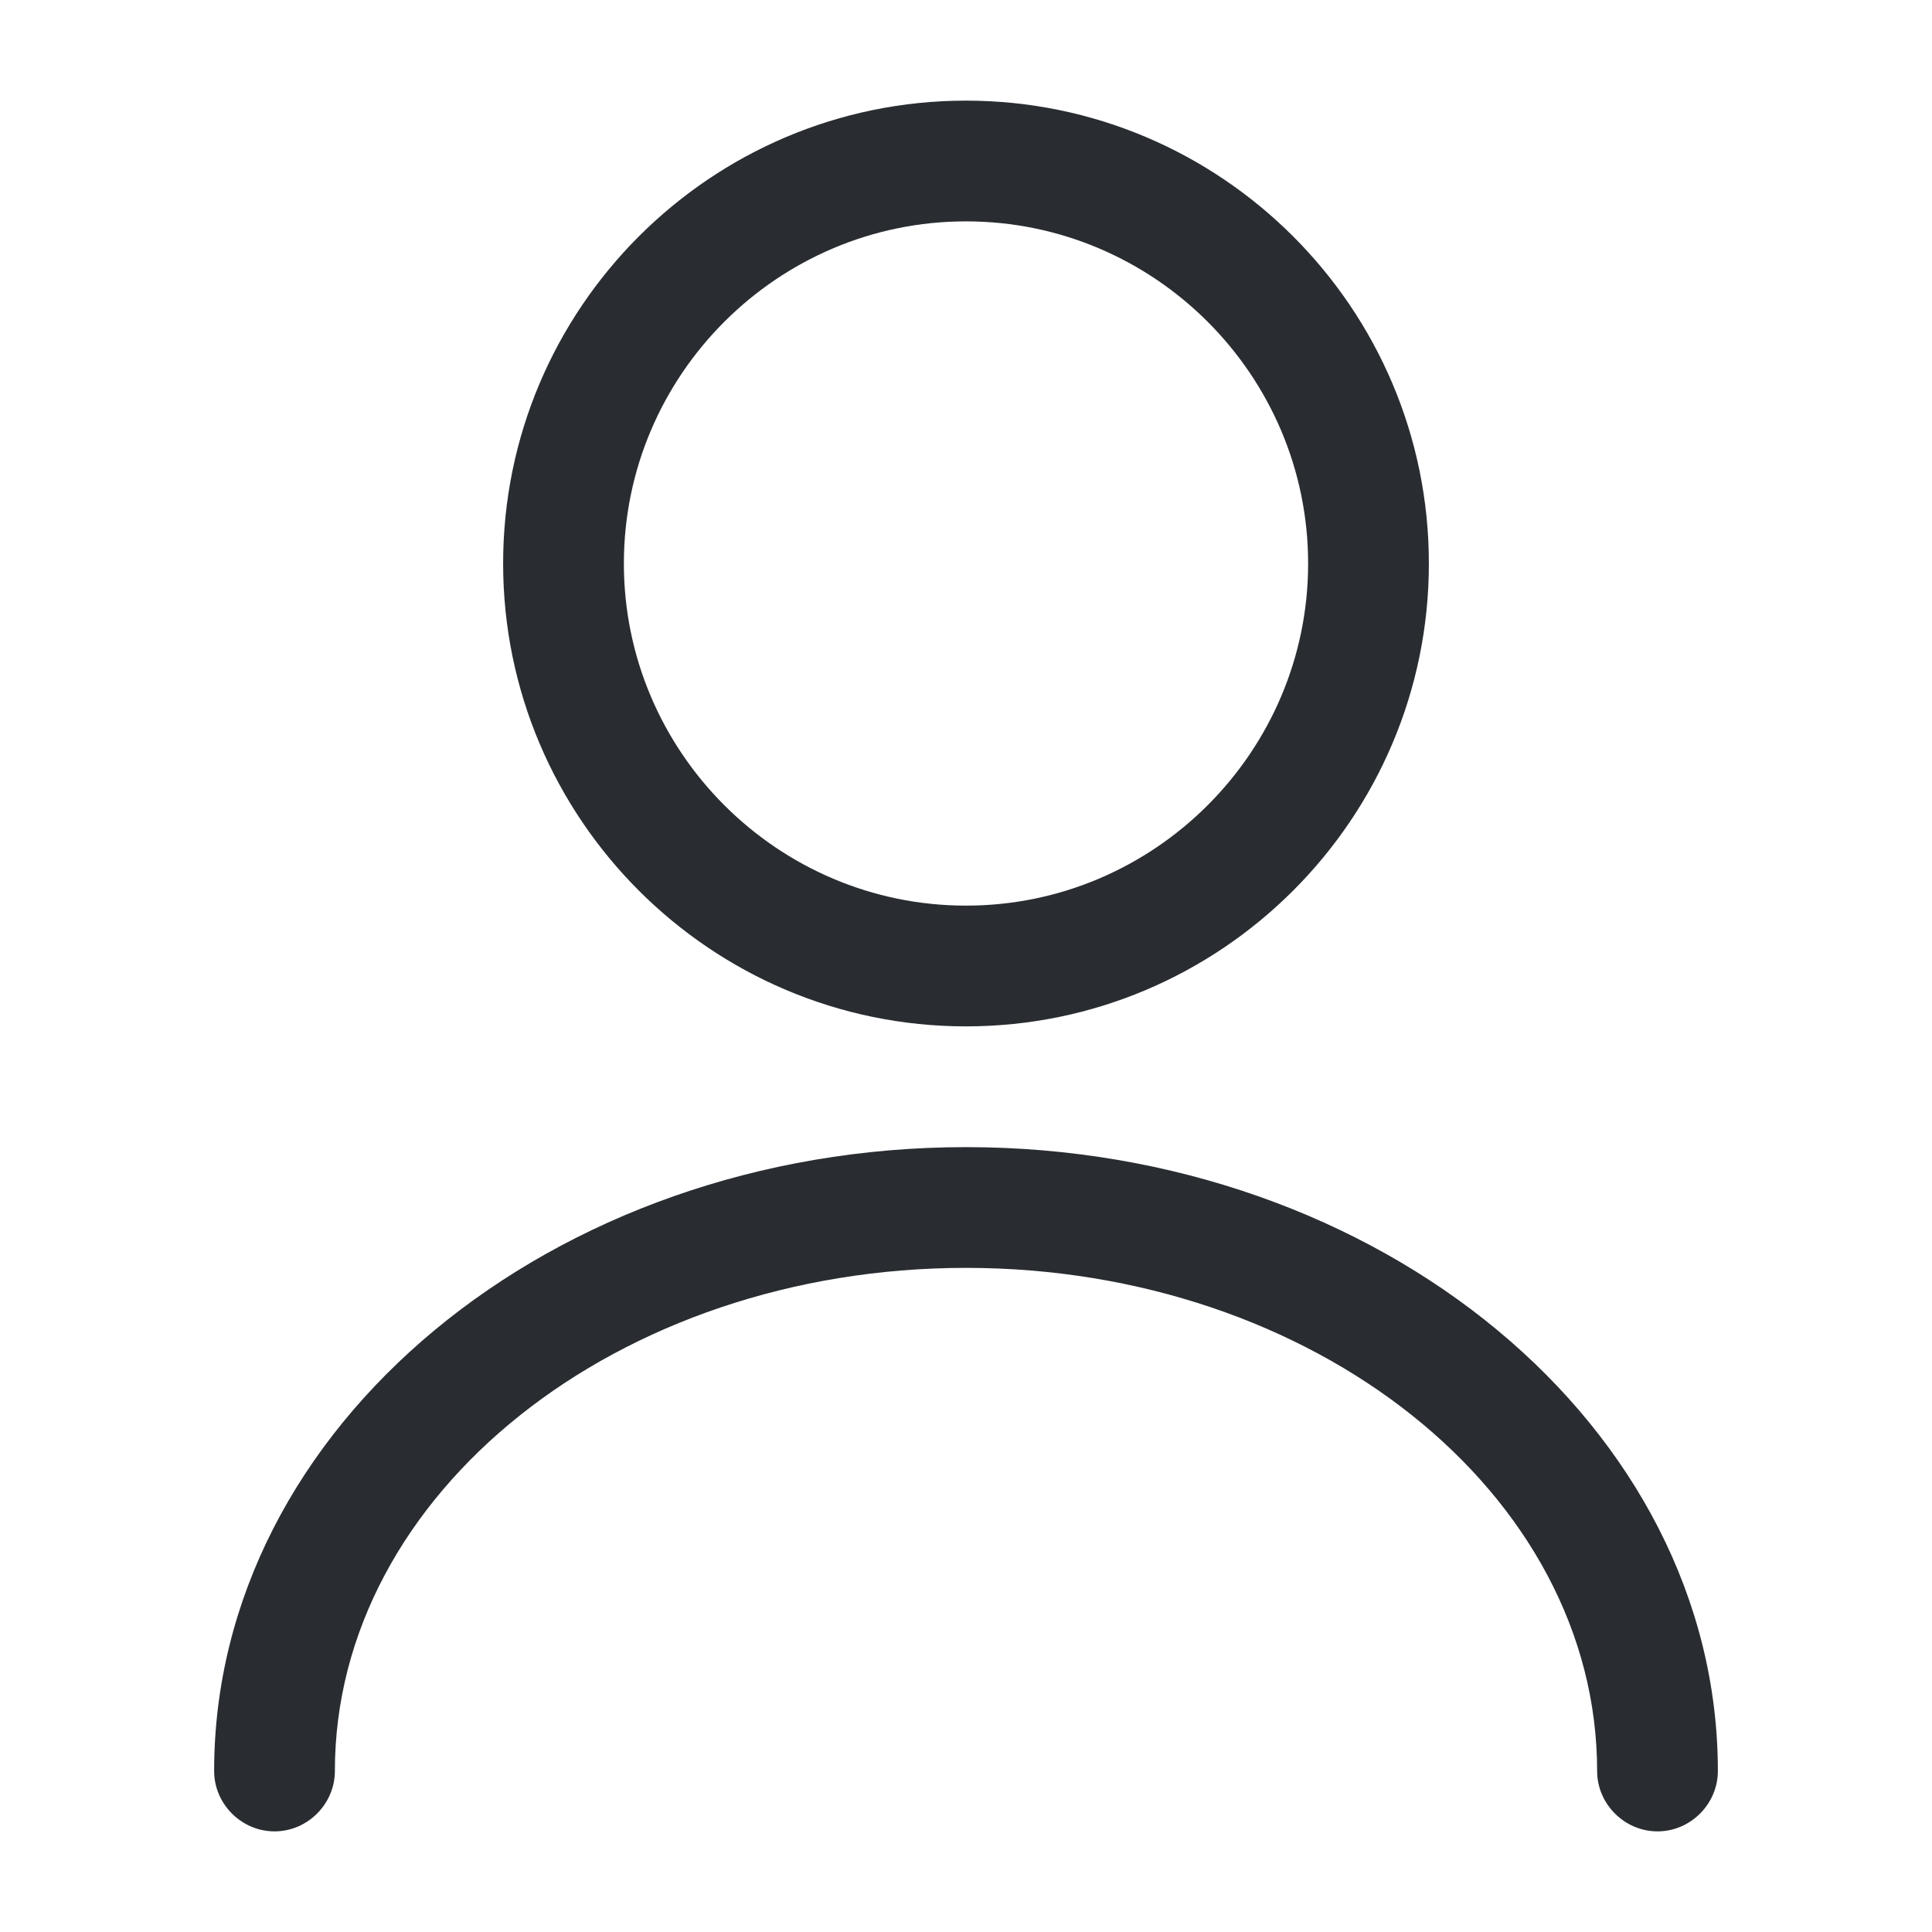
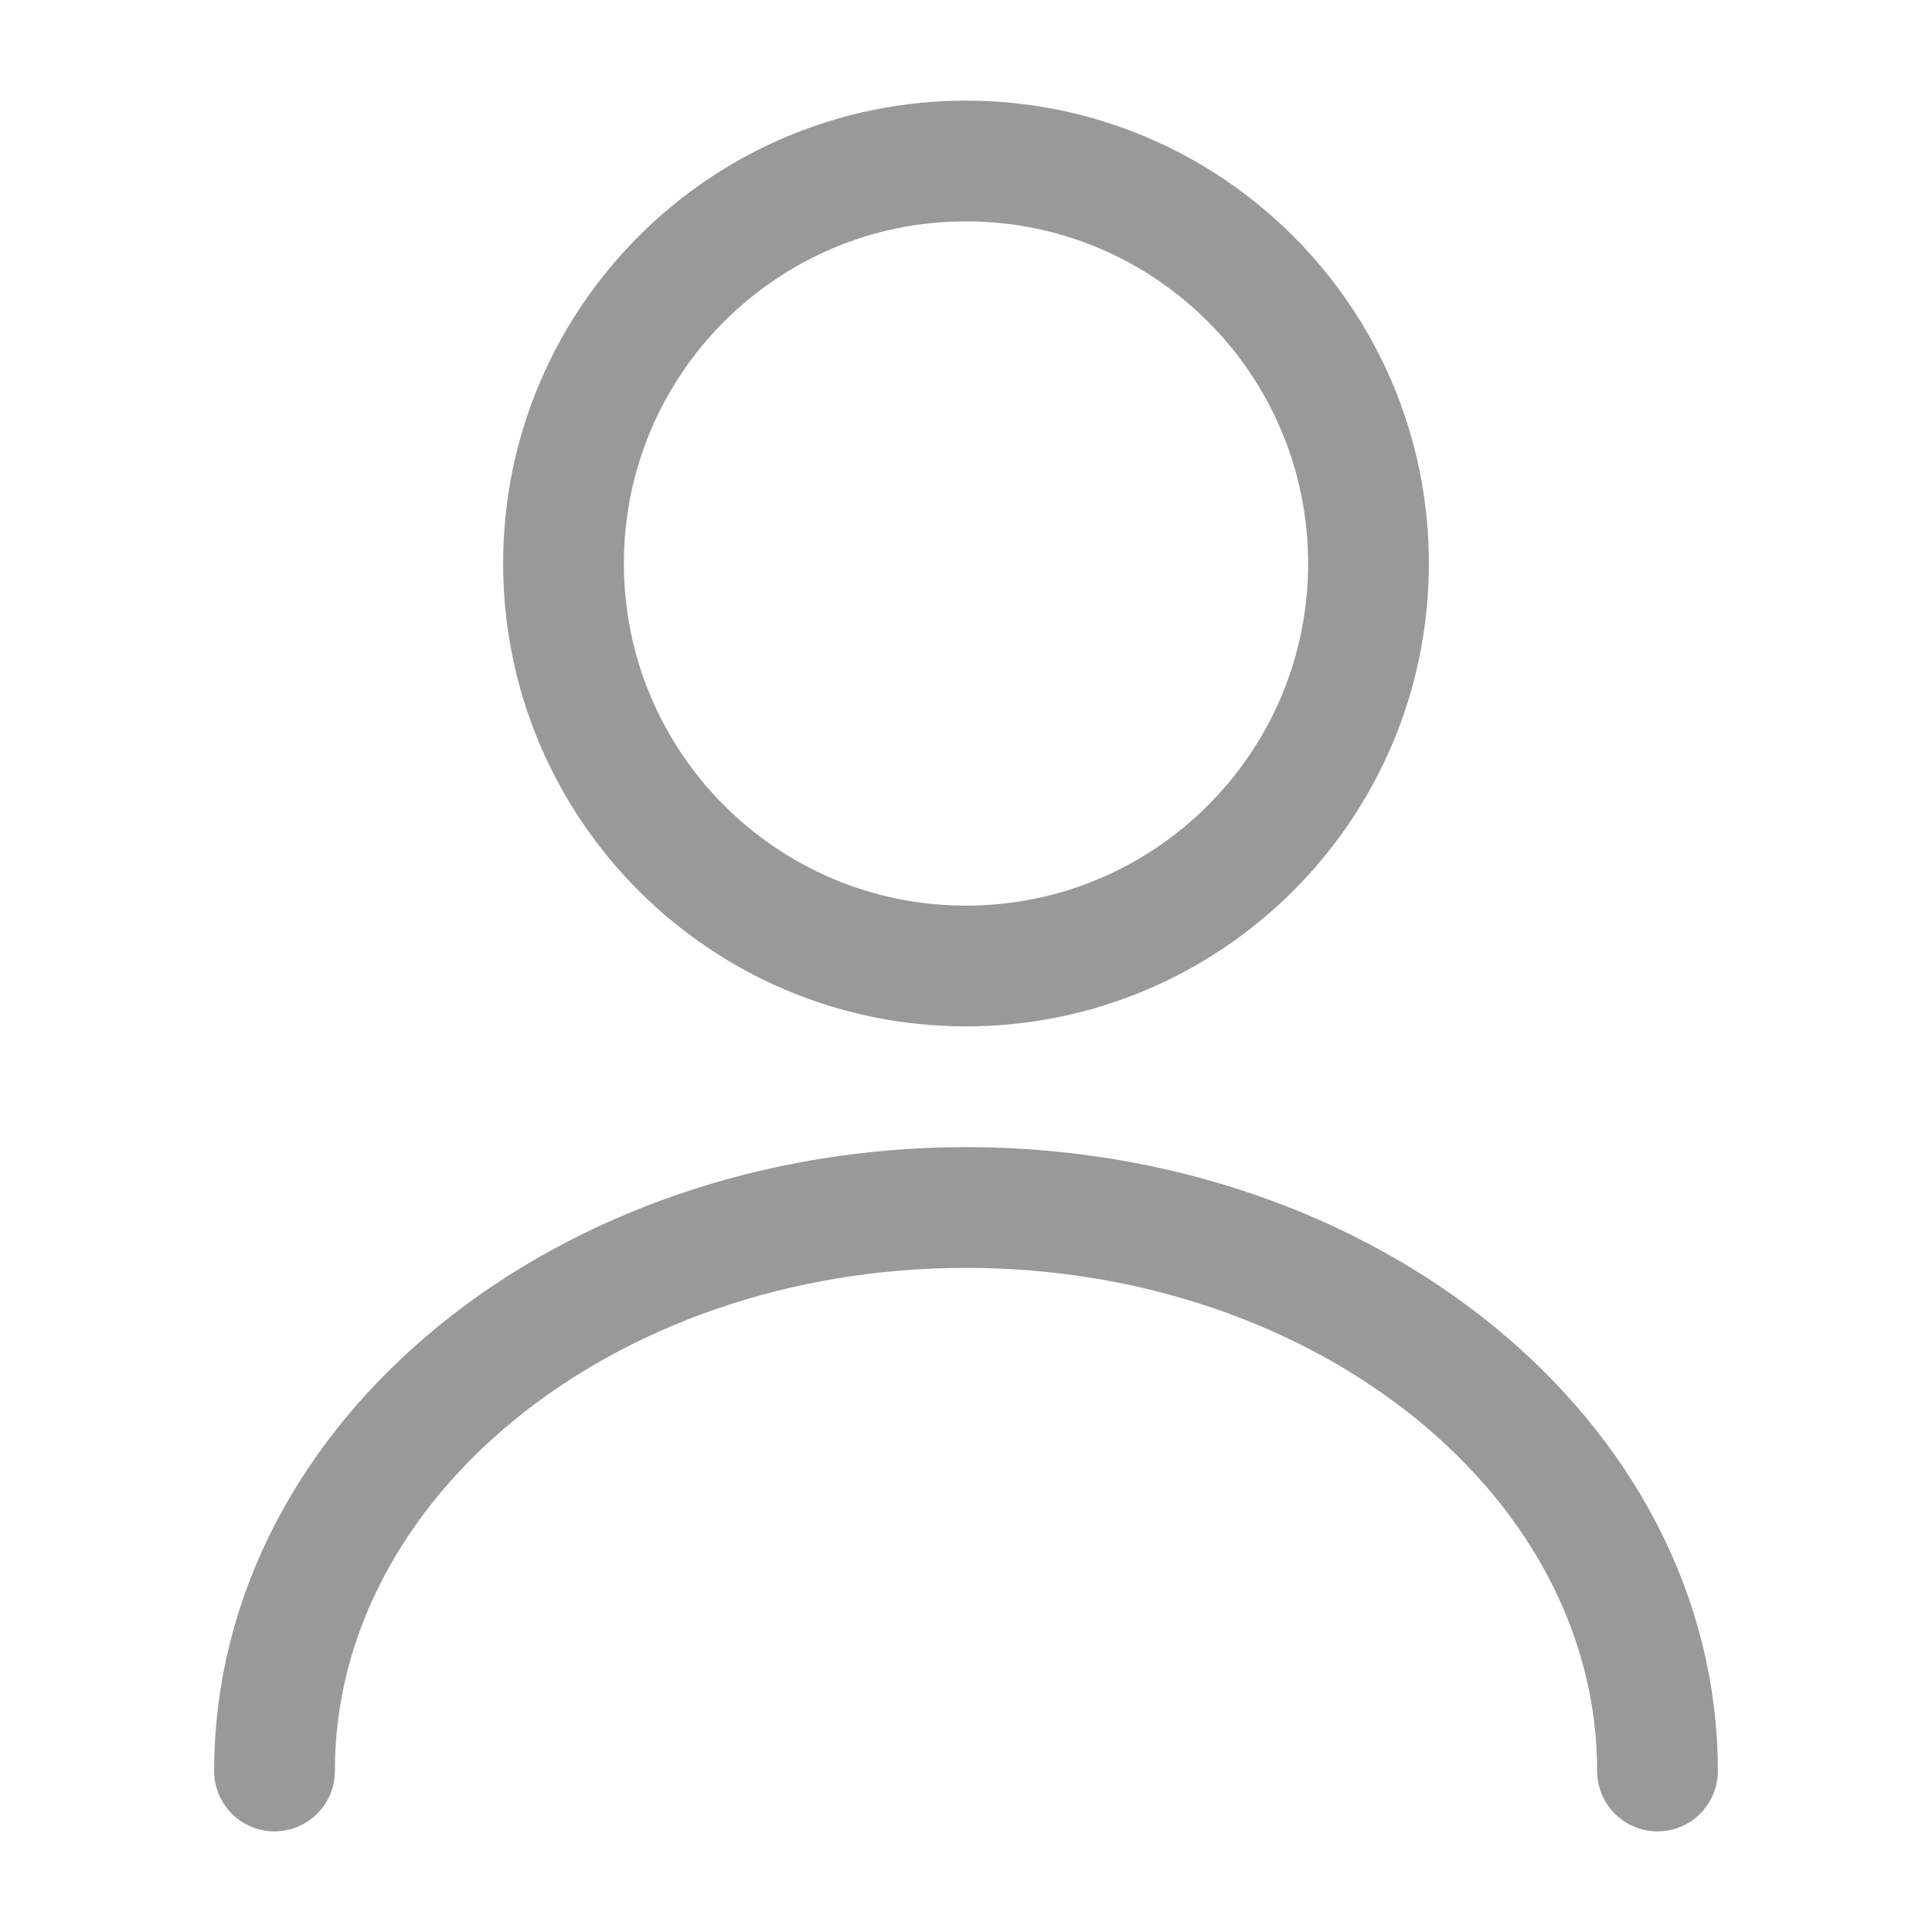
<svg xmlns="http://www.w3.org/2000/svg" width="24" height="24" viewBox="0 0 24 24" fill="none">
-   <g id="vuesax/outline/user">
+   <g id="vuesax/linear/user">
    <g id="user">
-       <path id="Vector" d="M12 12.75C8.83 12.75 6.25 10.17 6.25 7C6.25 3.83 8.83 1.25 12 1.25C15.17 1.25 17.75 3.83 17.75 7C17.75 10.17 15.17 12.75 12 12.75ZM12 2.75C9.66 2.75 7.75 4.66 7.75 7C7.75 9.34 9.66 11.25 12 11.25C14.34 11.25 16.25 9.34 16.25 7C16.25 4.66 14.34 2.75 12 2.75Z" fill="#292D32" />
-       <path id="Vector_2" d="M20.59 22.75C20.18 22.75 19.84 22.41 19.84 22C19.84 18.55 16.32 15.75 12 15.75C7.68 15.75 4.16 18.55 4.16 22C4.16 22.41 3.82 22.75 3.41 22.75C3 22.75 2.66 22.41 2.66 22C2.66 17.73 6.85 14.25 12 14.25C17.15 14.25 21.34 17.73 21.34 22C21.34 22.41 21 22.75 20.59 22.75Z" fill="#292D32" />
+       <path id="Vector" d="M12 12C14.761 12 17 9.761 17 7C17 4.239 14.761 2 12 2C9.239 2 7 4.239 7 7C7 9.761 9.239 12 12 12Z" stroke="#999999" stroke-width="1.5" stroke-linecap="round" stroke-linejoin="round" />
+       <path id="Vector_2" d="M20.59 22C20.59 18.13 16.74 15 12 15C7.26 15 3.41 18.13 3.41 22" stroke="#999999" stroke-width="1.5" stroke-linecap="round" stroke-linejoin="round" />
    </g>
  </g>
</svg>
